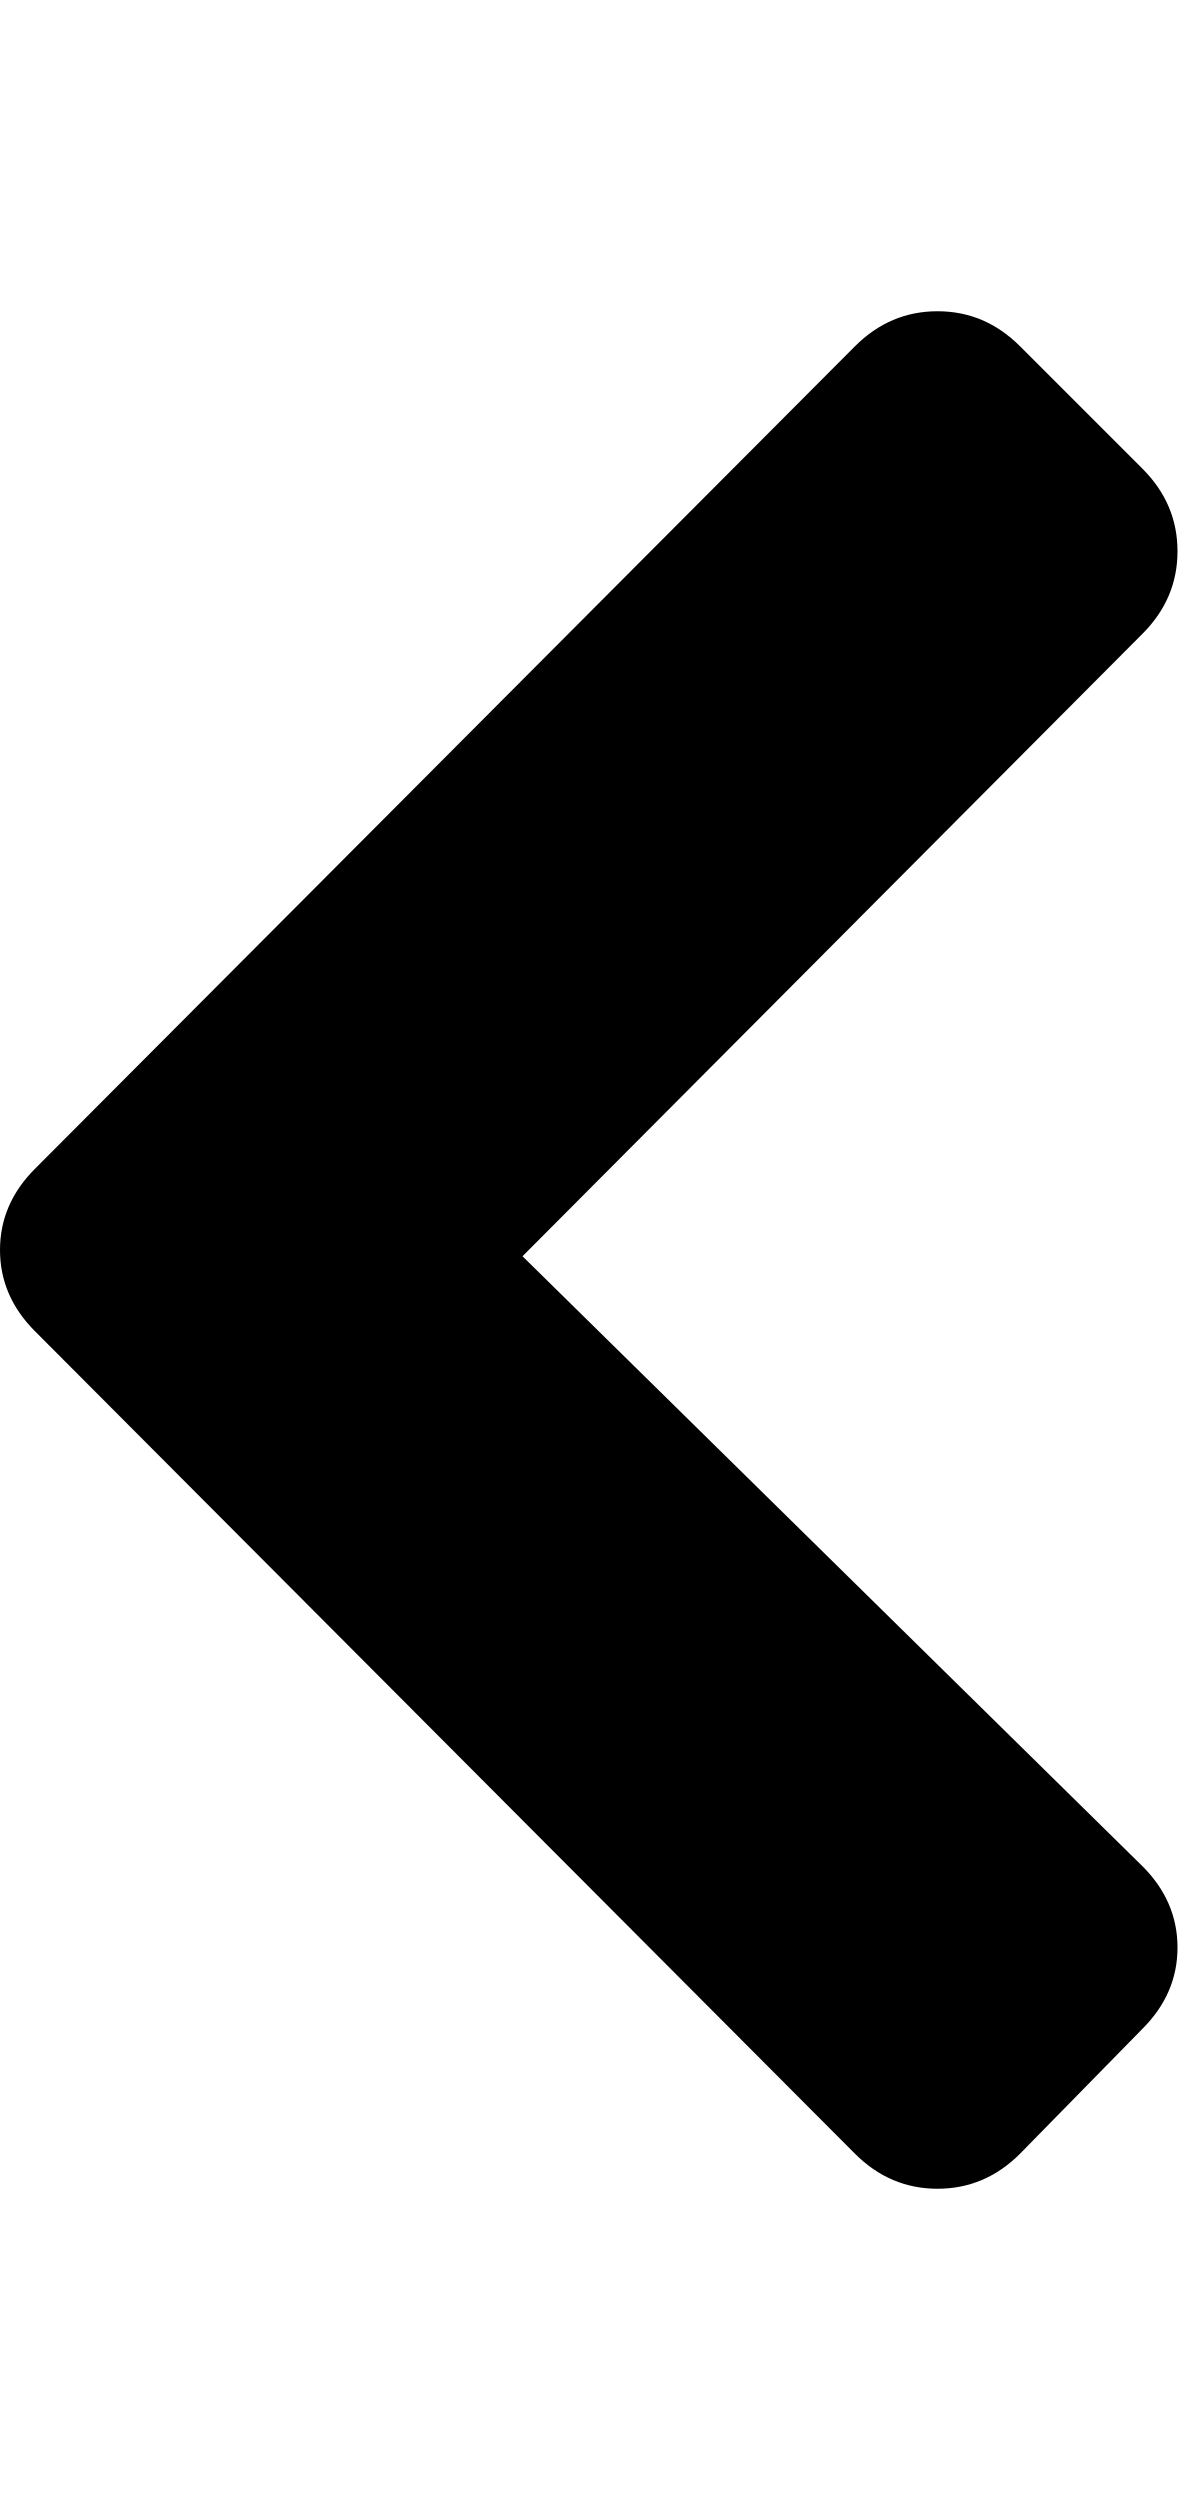
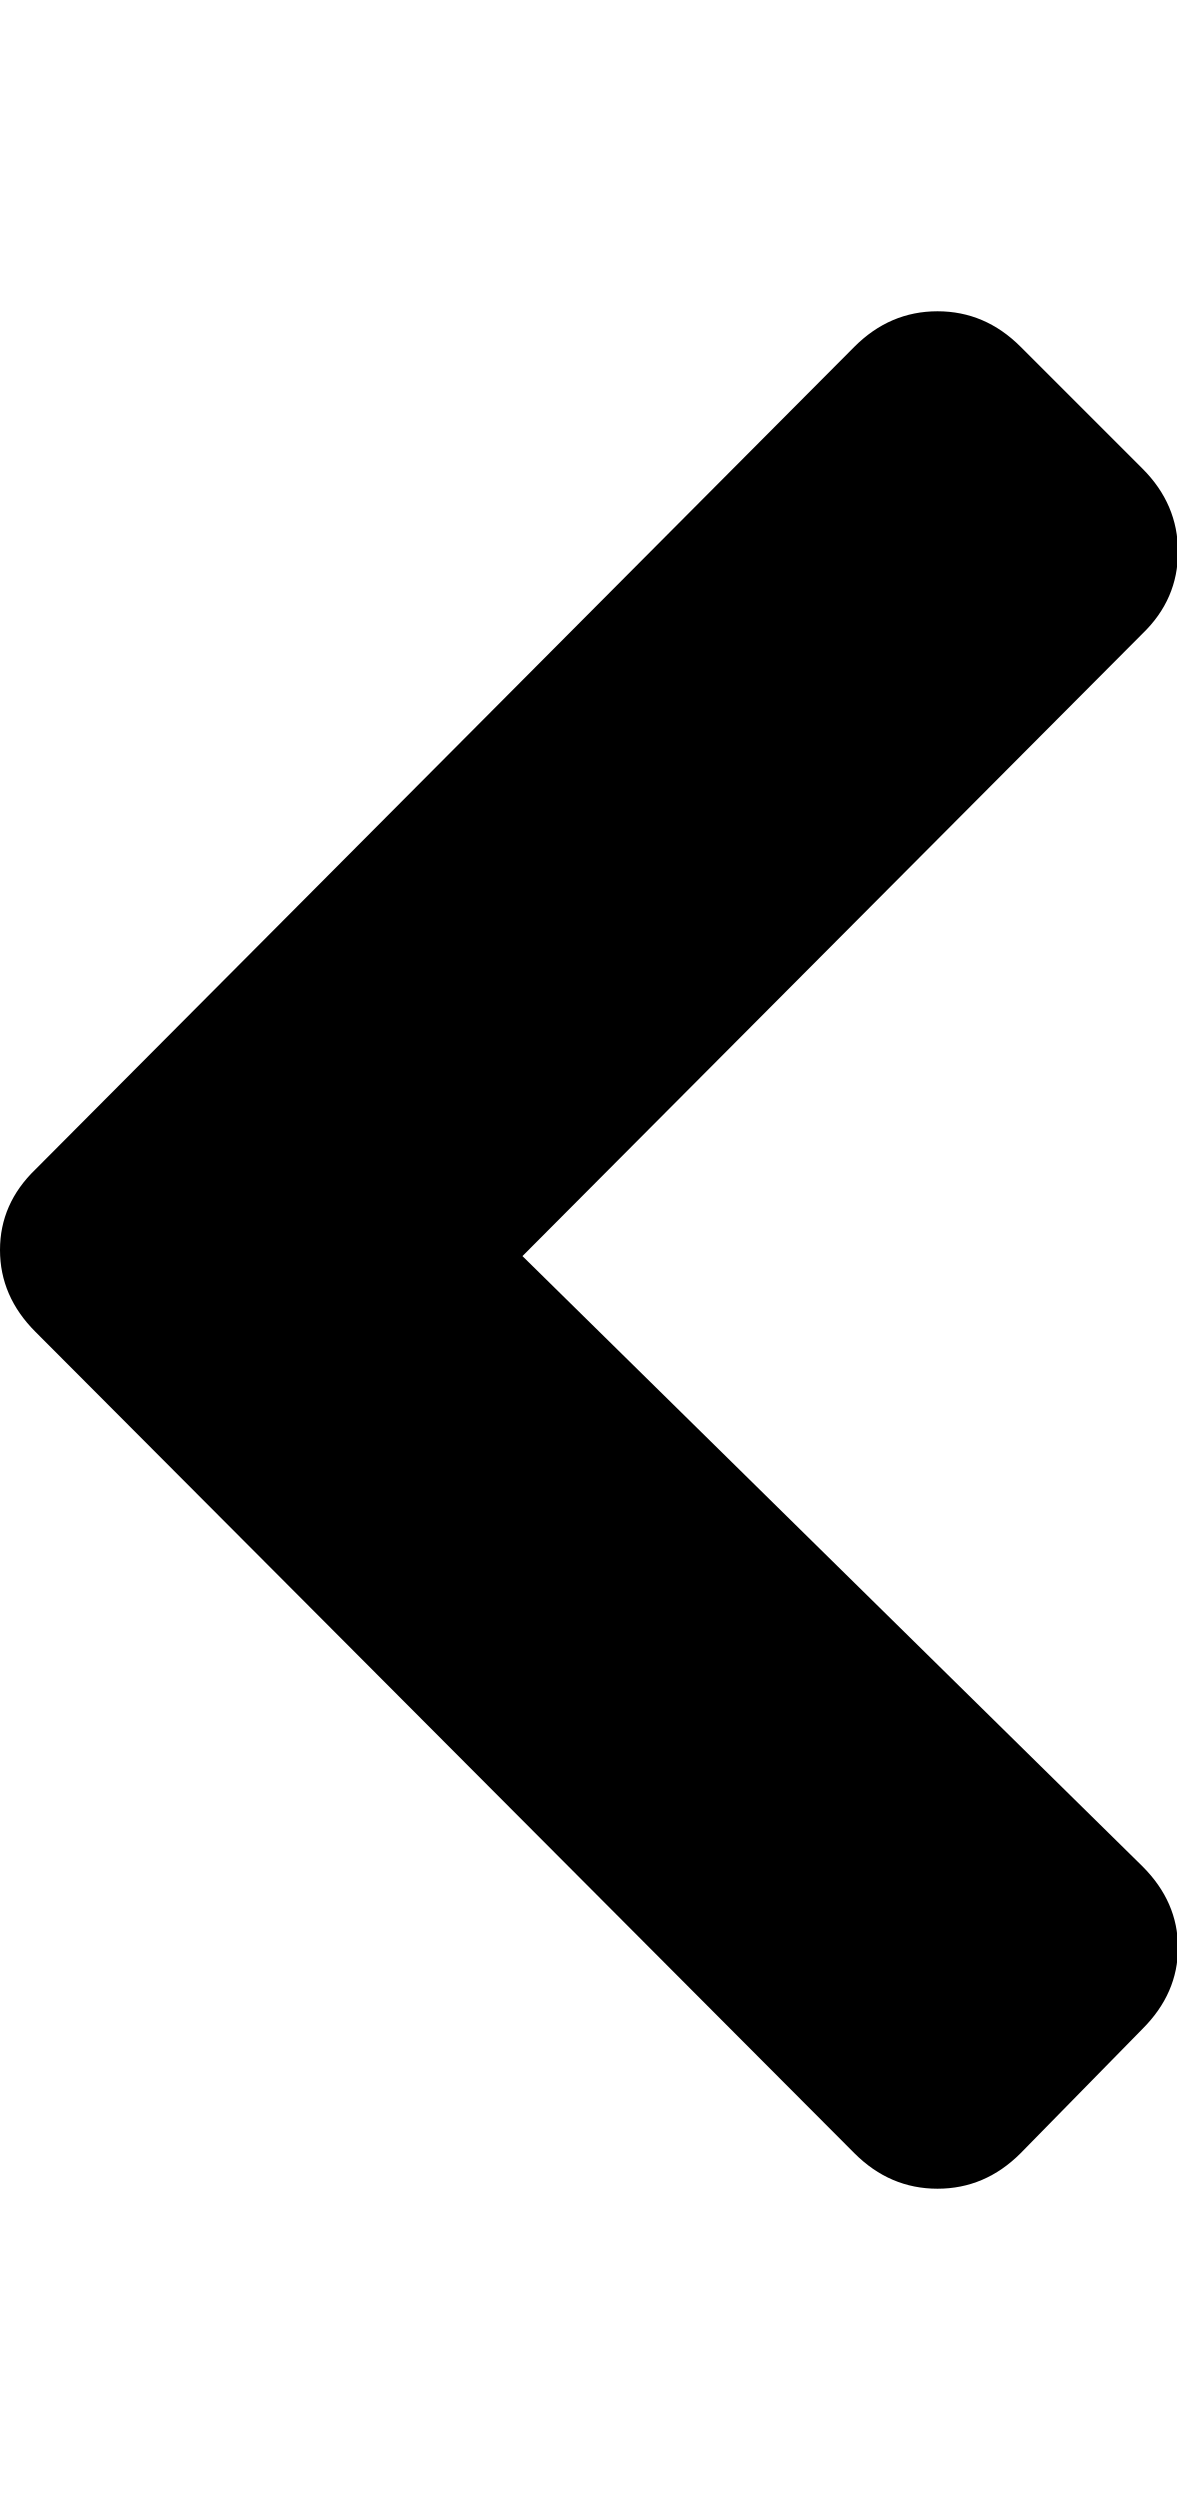
- <svg xmlns="http://www.w3.org/2000/svg" height="1000px" width="471px">
+ <svg xmlns="http://www.w3.org/2000/svg" height="1000px" width="470.703px">
  <g>
-     <path d="M0 500c0 -12.333 4.667 -23.167 14 -32.5c0 0 328 -329 328 -329c9.333 -9.333 20.333 -14 33 -14c12.667 0 23.667 4.667 33 14c0 0 49 49 49 49c9.333 9.333 14 20.333 14 33c0 12.667 -4.667 23.667 -14 33c0 0 -248 249 -248 249c0 0 248 244 248 244c9.333 9.333 14 20.167 14 32.5c0 12.333 -4.667 23.167 -14 32.5c0 0 -49 50 -49 50c-9.333 9.333 -20.333 14 -33 14c-12.667 0 -23.667 -4.667 -33 -14c0 0 -328 -329 -328 -329c-9.333 -9.333 -14 -20.167 -14 -32.5c0 0 0 0 0 0" />
+     <path d="M0 500c0 -12.37 4.72 -23.112 14.16 -32.227c0 0 327.637 -329.101 327.637 -329.101c9.44 -9.44 20.508 -14.16 33.203 -14.16c12.695 0 23.763 4.72 33.203 14.16c0 0 48.828 48.828 48.828 48.828c9.44 9.44 14.16 20.508 14.16 33.203c0 12.695 -4.72 23.6 -14.16 32.715c0 0 -248.047 249.023 -248.047 249.023c0 0 248.047 244.141 248.047 244.141c9.44 9.44 14.16 20.264 14.16 32.471c0 12.207 -4.72 23.03 -14.16 32.47c0 0 -48.828 49.805 -48.828 49.805c-9.44 9.44 -20.508 14.16 -33.203 14.16c-12.695 0 -23.763 -4.72 -33.203 -14.16c0 0 -327.637 -328.613 -327.637 -328.613c-9.44 -9.44 -14.16 -20.345 -14.16 -32.715c0 0 0 0 0 0" />
  </g>
</svg>
